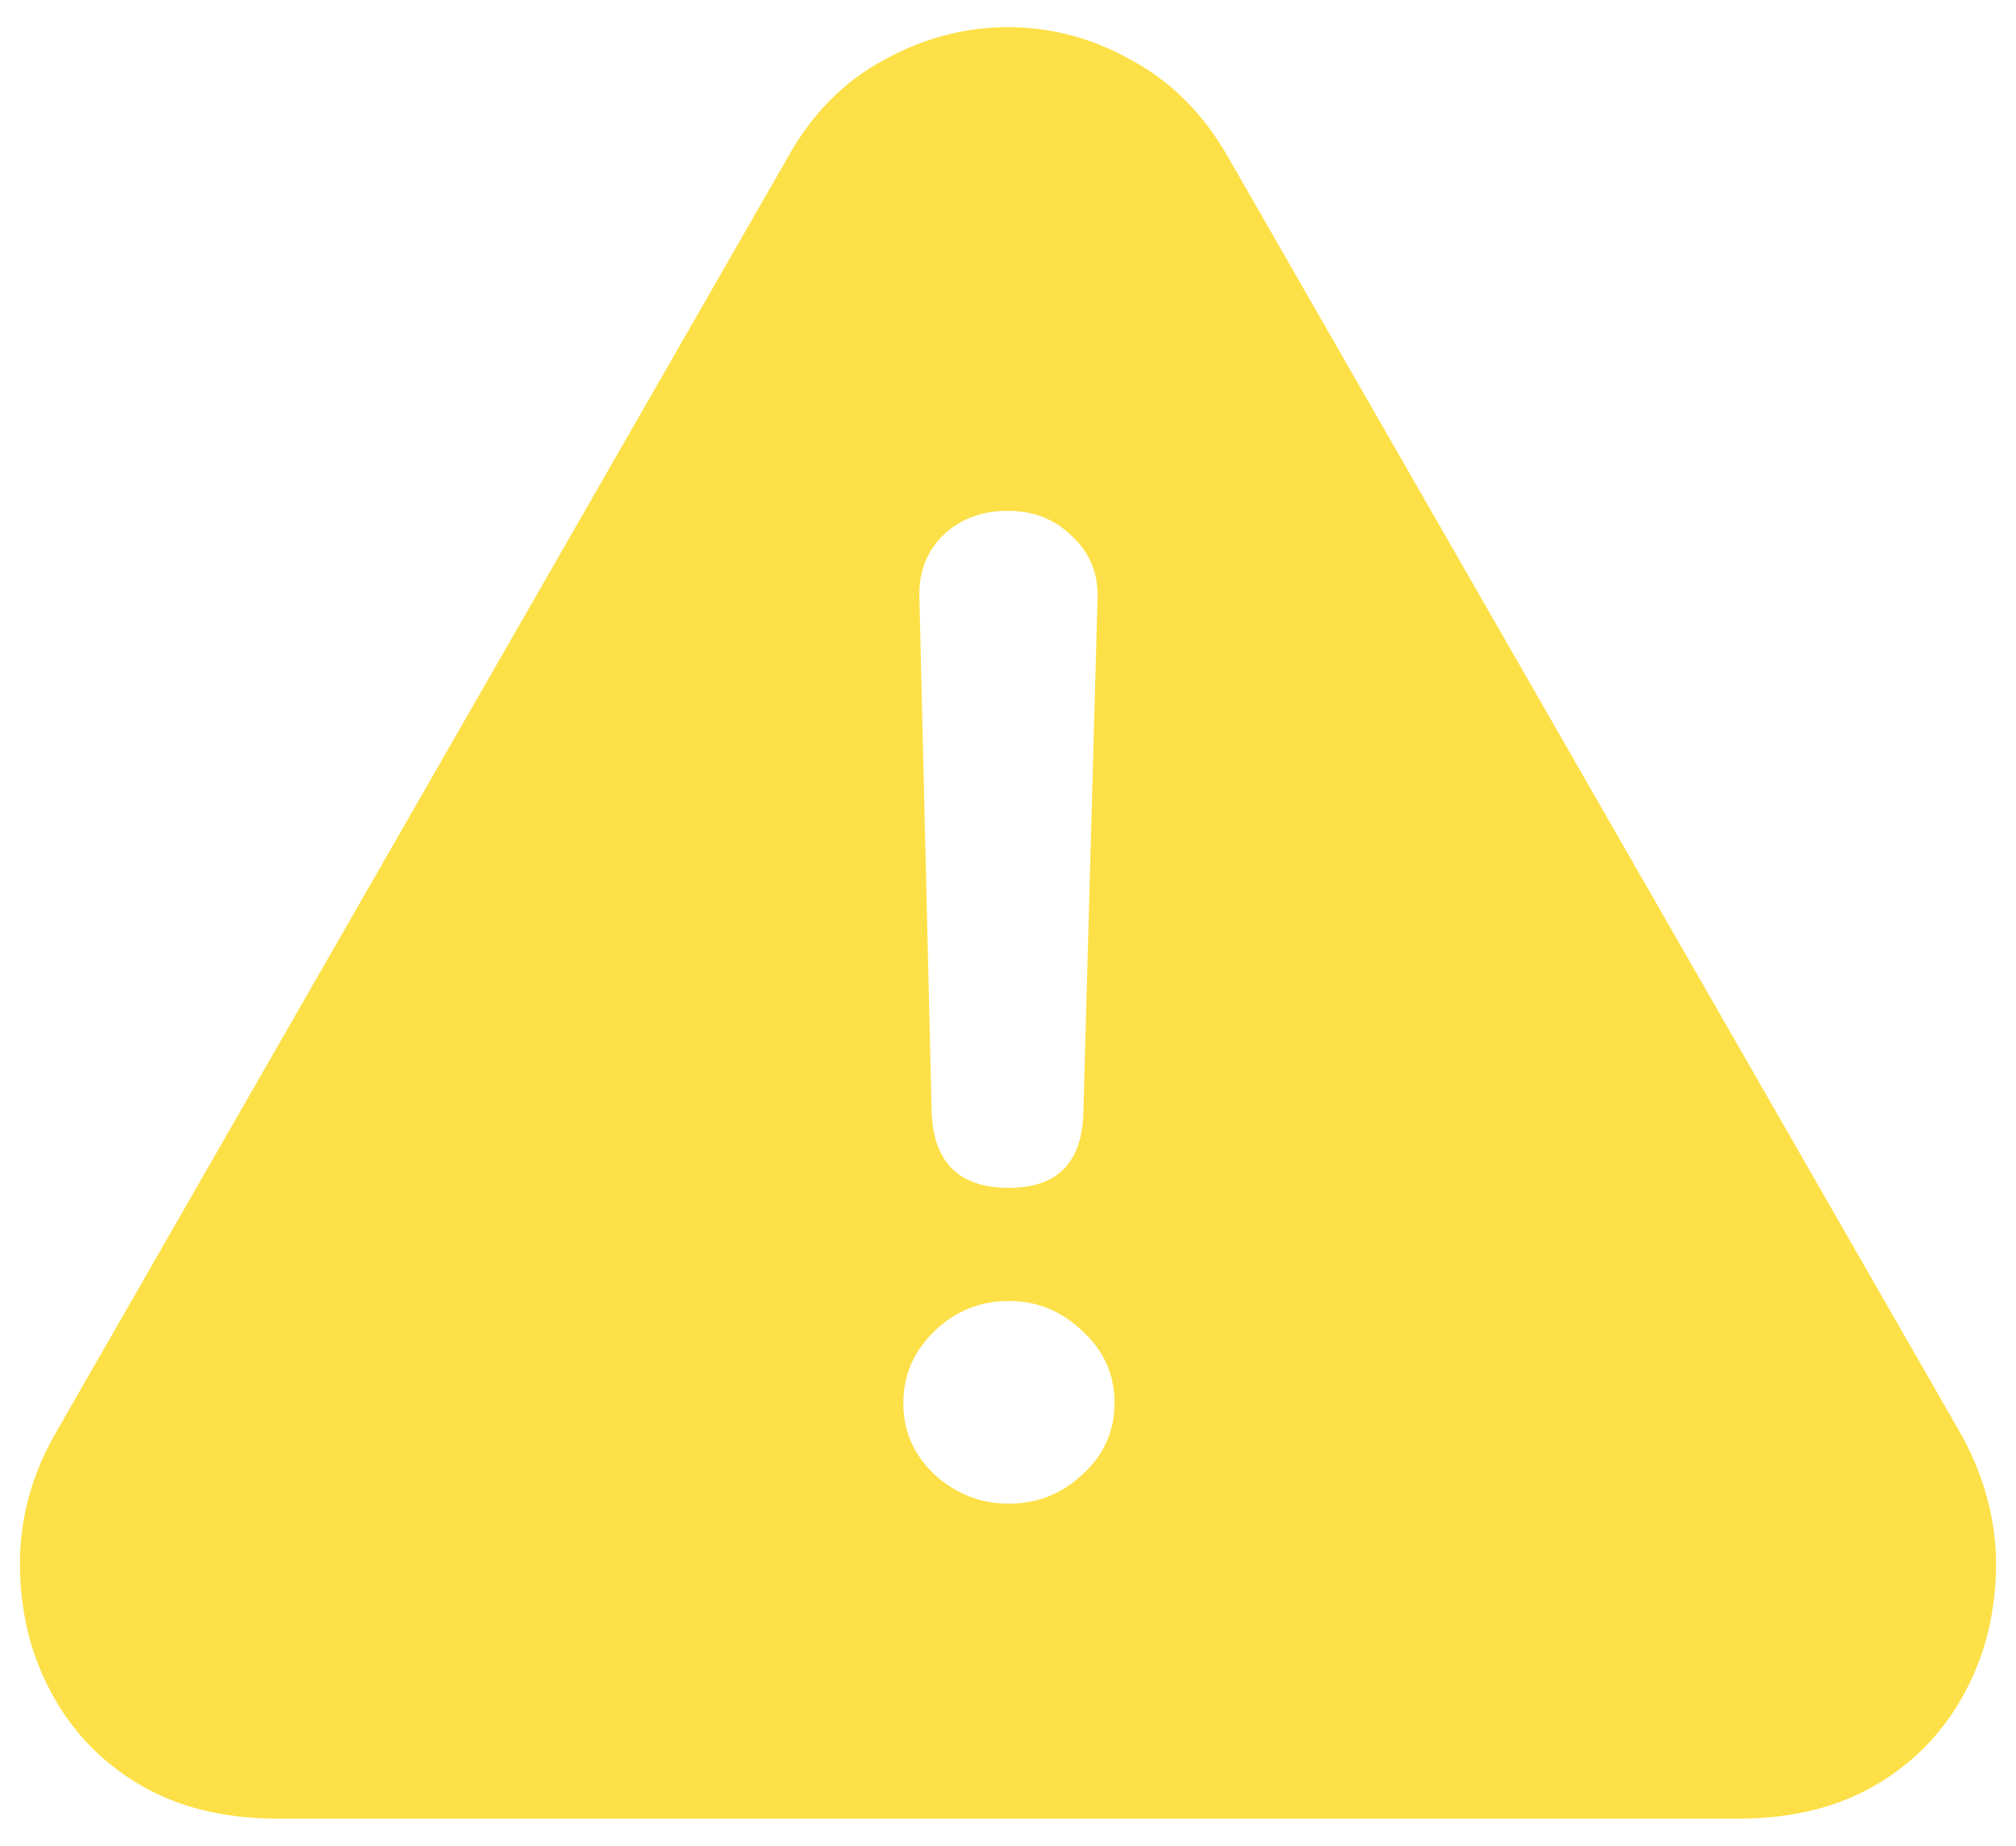
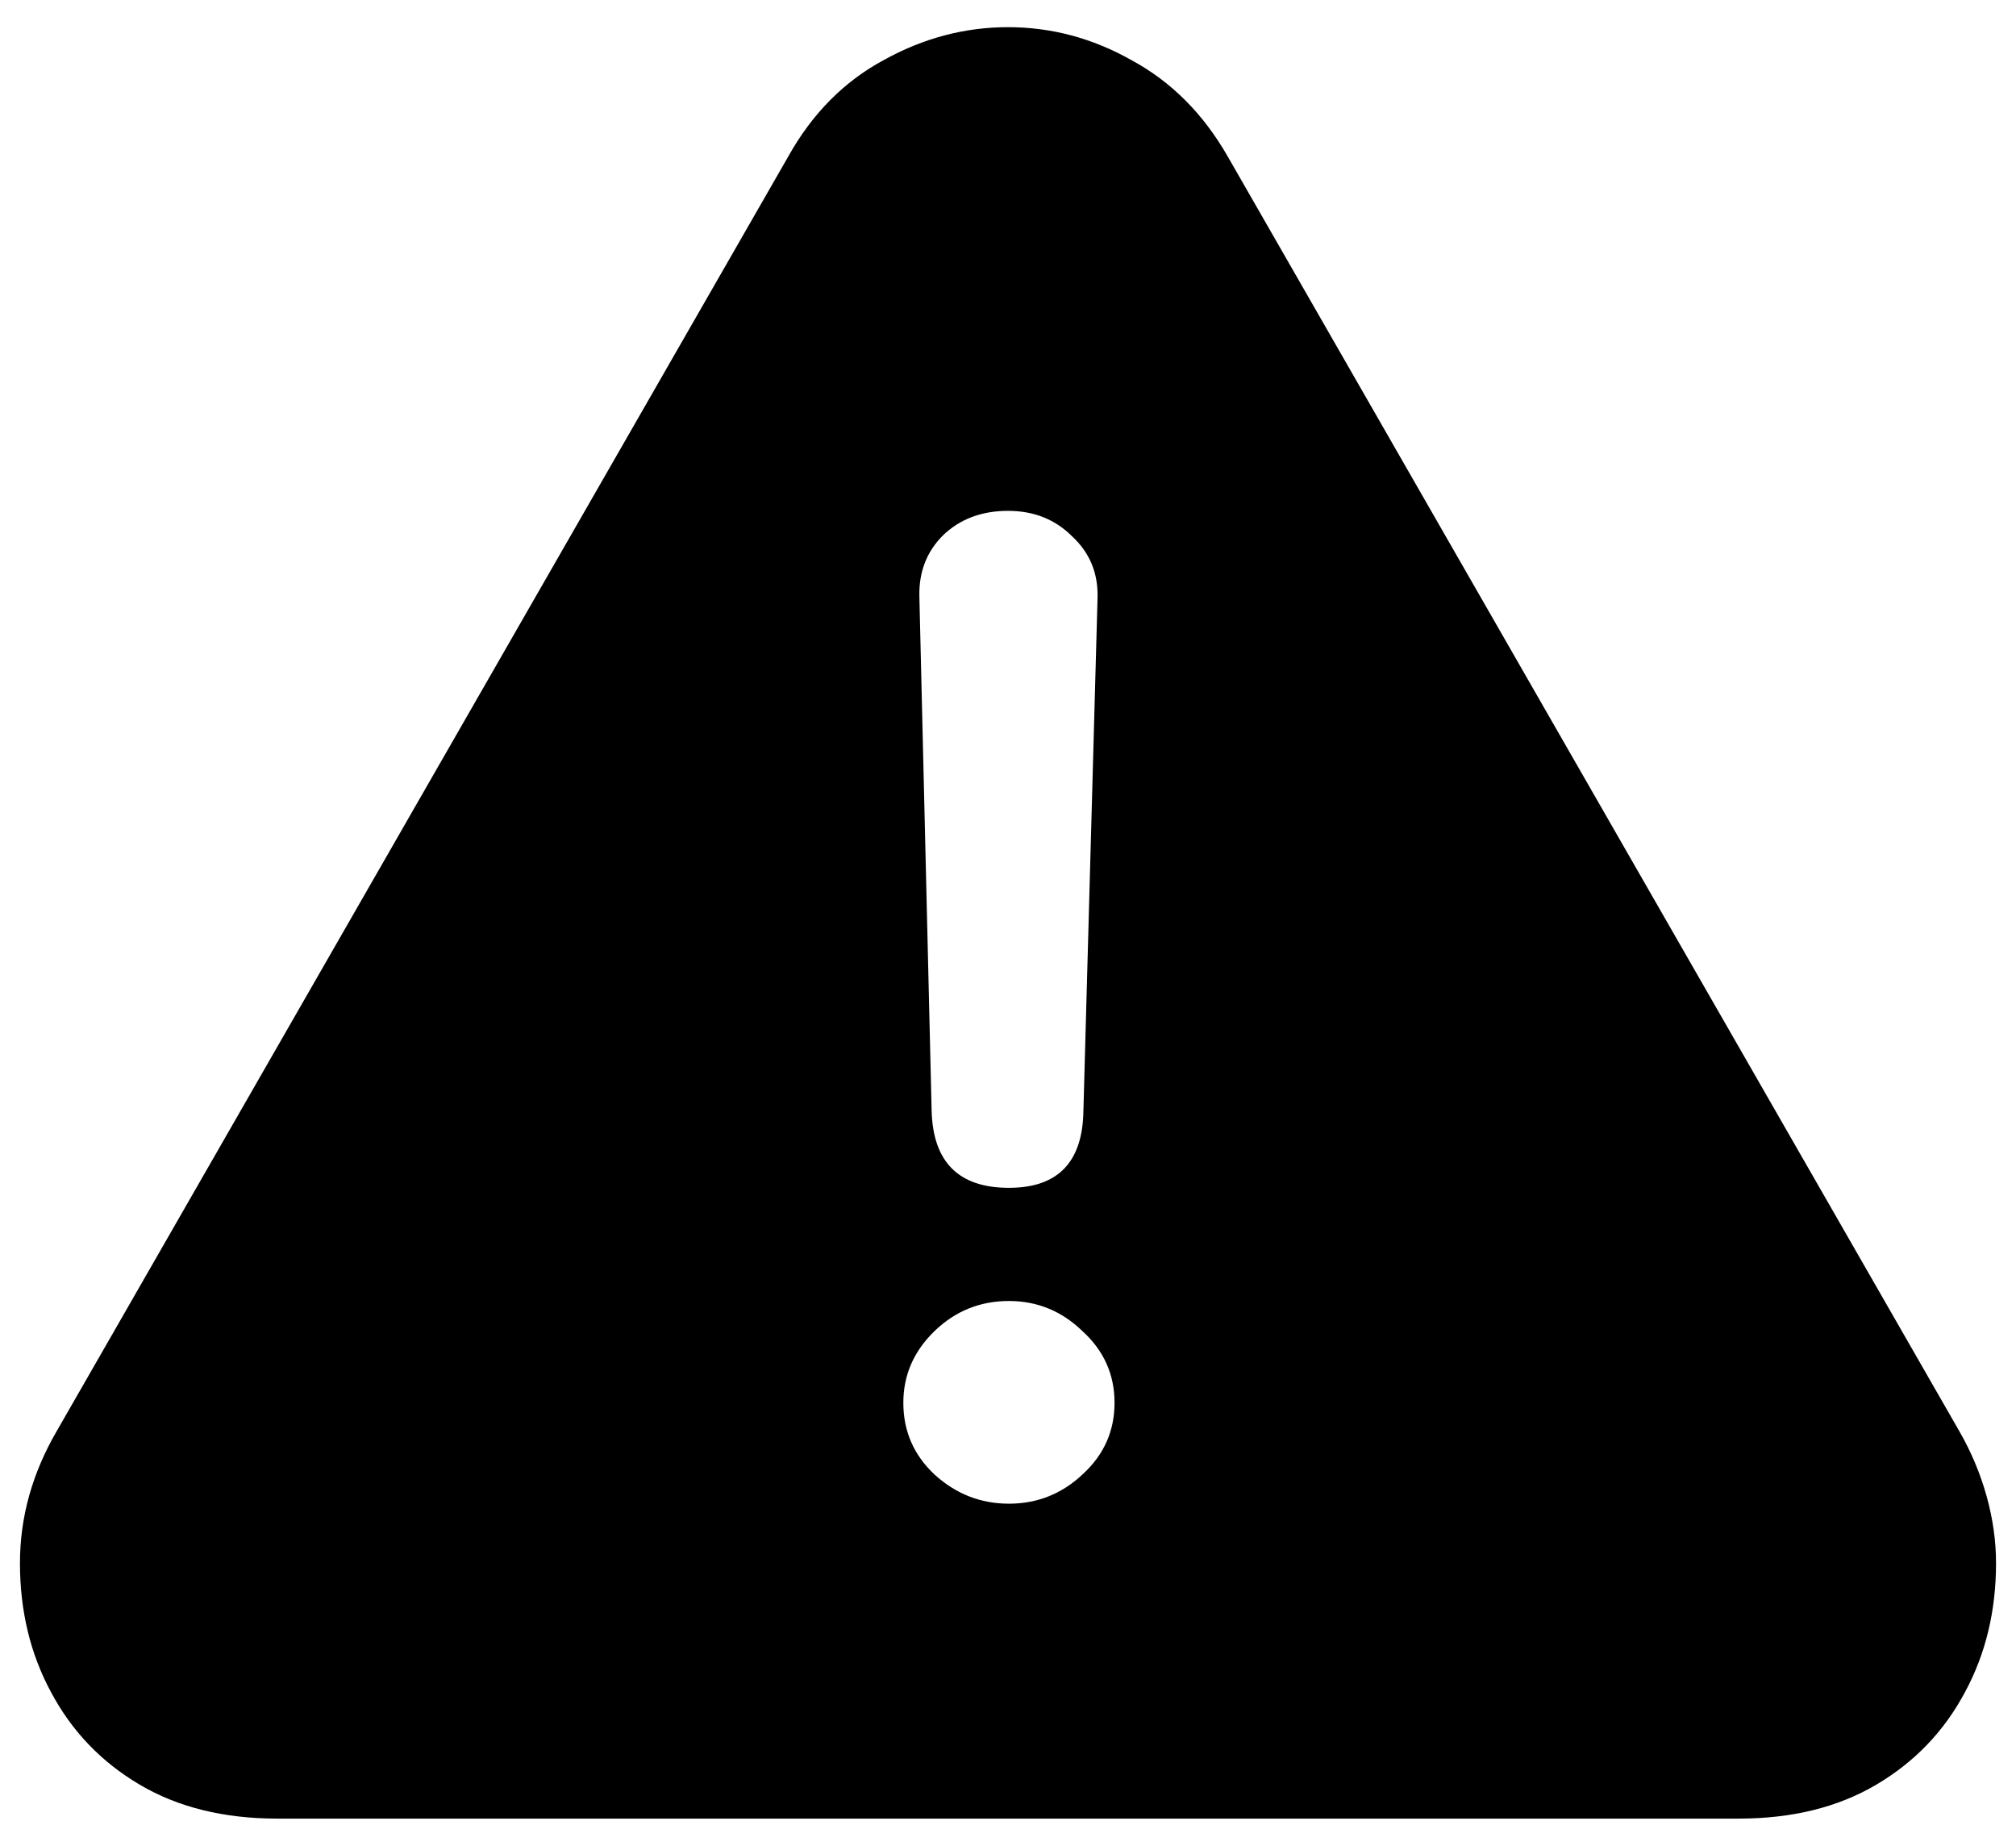
<svg xmlns="http://www.w3.org/2000/svg" width="71" height="65" viewBox="0 0 71 65" fill="none">
-   <path d="M9.768 64.043C7.886 64.043 6.27 63.645 4.92 62.848C3.57 62.051 2.529 60.966 1.799 59.594C1.068 58.243 0.703 56.727 0.703 55.045C0.703 53.429 1.135 51.88 1.998 50.397L27.764 5.506C28.605 4.001 29.723 2.872 31.117 2.119C32.512 1.344 33.973 0.957 35.5 0.957C37.027 0.957 38.477 1.344 39.85 2.119C41.244 2.872 42.373 4.001 43.236 5.506L69.002 50.397C69.422 51.127 69.743 51.891 69.965 52.688C70.186 53.484 70.297 54.27 70.297 55.045C70.297 56.727 69.932 58.243 69.201 59.594C68.471 60.966 67.43 62.051 66.08 62.848C64.73 63.645 63.114 64.043 61.232 64.043H9.768ZM35.533 41.83C37.26 41.83 38.134 40.922 38.156 39.107L38.654 21.045C38.676 20.182 38.378 19.462 37.758 18.887C37.16 18.289 36.408 17.99 35.5 17.99C34.57 17.99 33.807 18.278 33.209 18.854C32.633 19.429 32.357 20.148 32.379 21.012L32.81 39.107C32.855 40.922 33.762 41.83 35.533 41.83ZM35.533 52.953C36.529 52.953 37.393 52.61 38.123 51.924C38.876 51.238 39.252 50.397 39.252 49.4C39.252 48.404 38.876 47.563 38.123 46.877C37.393 46.169 36.529 45.815 35.533 45.815C34.515 45.815 33.641 46.169 32.91 46.877C32.18 47.585 31.814 48.426 31.814 49.4C31.814 50.397 32.18 51.238 32.91 51.924C33.663 52.61 34.537 52.953 35.533 52.953Z" fill="#FDE047" />
+   <path d="M9.768 64.043C7.886 64.043 6.27 63.645 4.92 62.848C3.57 62.051 2.529 60.966 1.799 59.594C1.068 58.243 0.703 56.727 0.703 55.045C0.703 53.429 1.135 51.88 1.998 50.397L27.764 5.506C28.605 4.001 29.723 2.872 31.117 2.119C32.512 1.344 33.973 0.957 35.5 0.957C37.027 0.957 38.477 1.344 39.85 2.119C41.244 2.872 42.373 4.001 43.236 5.506L69.002 50.397C69.422 51.127 69.743 51.891 69.965 52.688C70.186 53.484 70.297 54.27 70.297 55.045C70.297 56.727 69.932 58.243 69.201 59.594C68.471 60.966 67.43 62.051 66.08 62.848C64.73 63.645 63.114 64.043 61.232 64.043H9.768ZM35.533 41.83C37.26 41.83 38.134 40.922 38.156 39.107L38.654 21.045C38.676 20.182 38.378 19.462 37.758 18.887C37.16 18.289 36.408 17.99 35.5 17.99C34.57 17.99 33.807 18.278 33.209 18.854C32.633 19.429 32.357 20.148 32.379 21.012L32.81 39.107C32.855 40.922 33.762 41.83 35.533 41.83ZM35.533 52.953C36.529 52.953 37.393 52.61 38.123 51.924C38.876 51.238 39.252 50.397 39.252 49.4C39.252 48.404 38.876 47.563 38.123 46.877C37.393 46.169 36.529 45.815 35.533 45.815C34.515 45.815 33.641 46.169 32.91 46.877C32.18 47.585 31.814 48.426 31.814 49.4C31.814 50.397 32.18 51.238 32.91 51.924C33.663 52.61 34.537 52.953 35.533 52.953Z" fill="currentColor" />
</svg>
